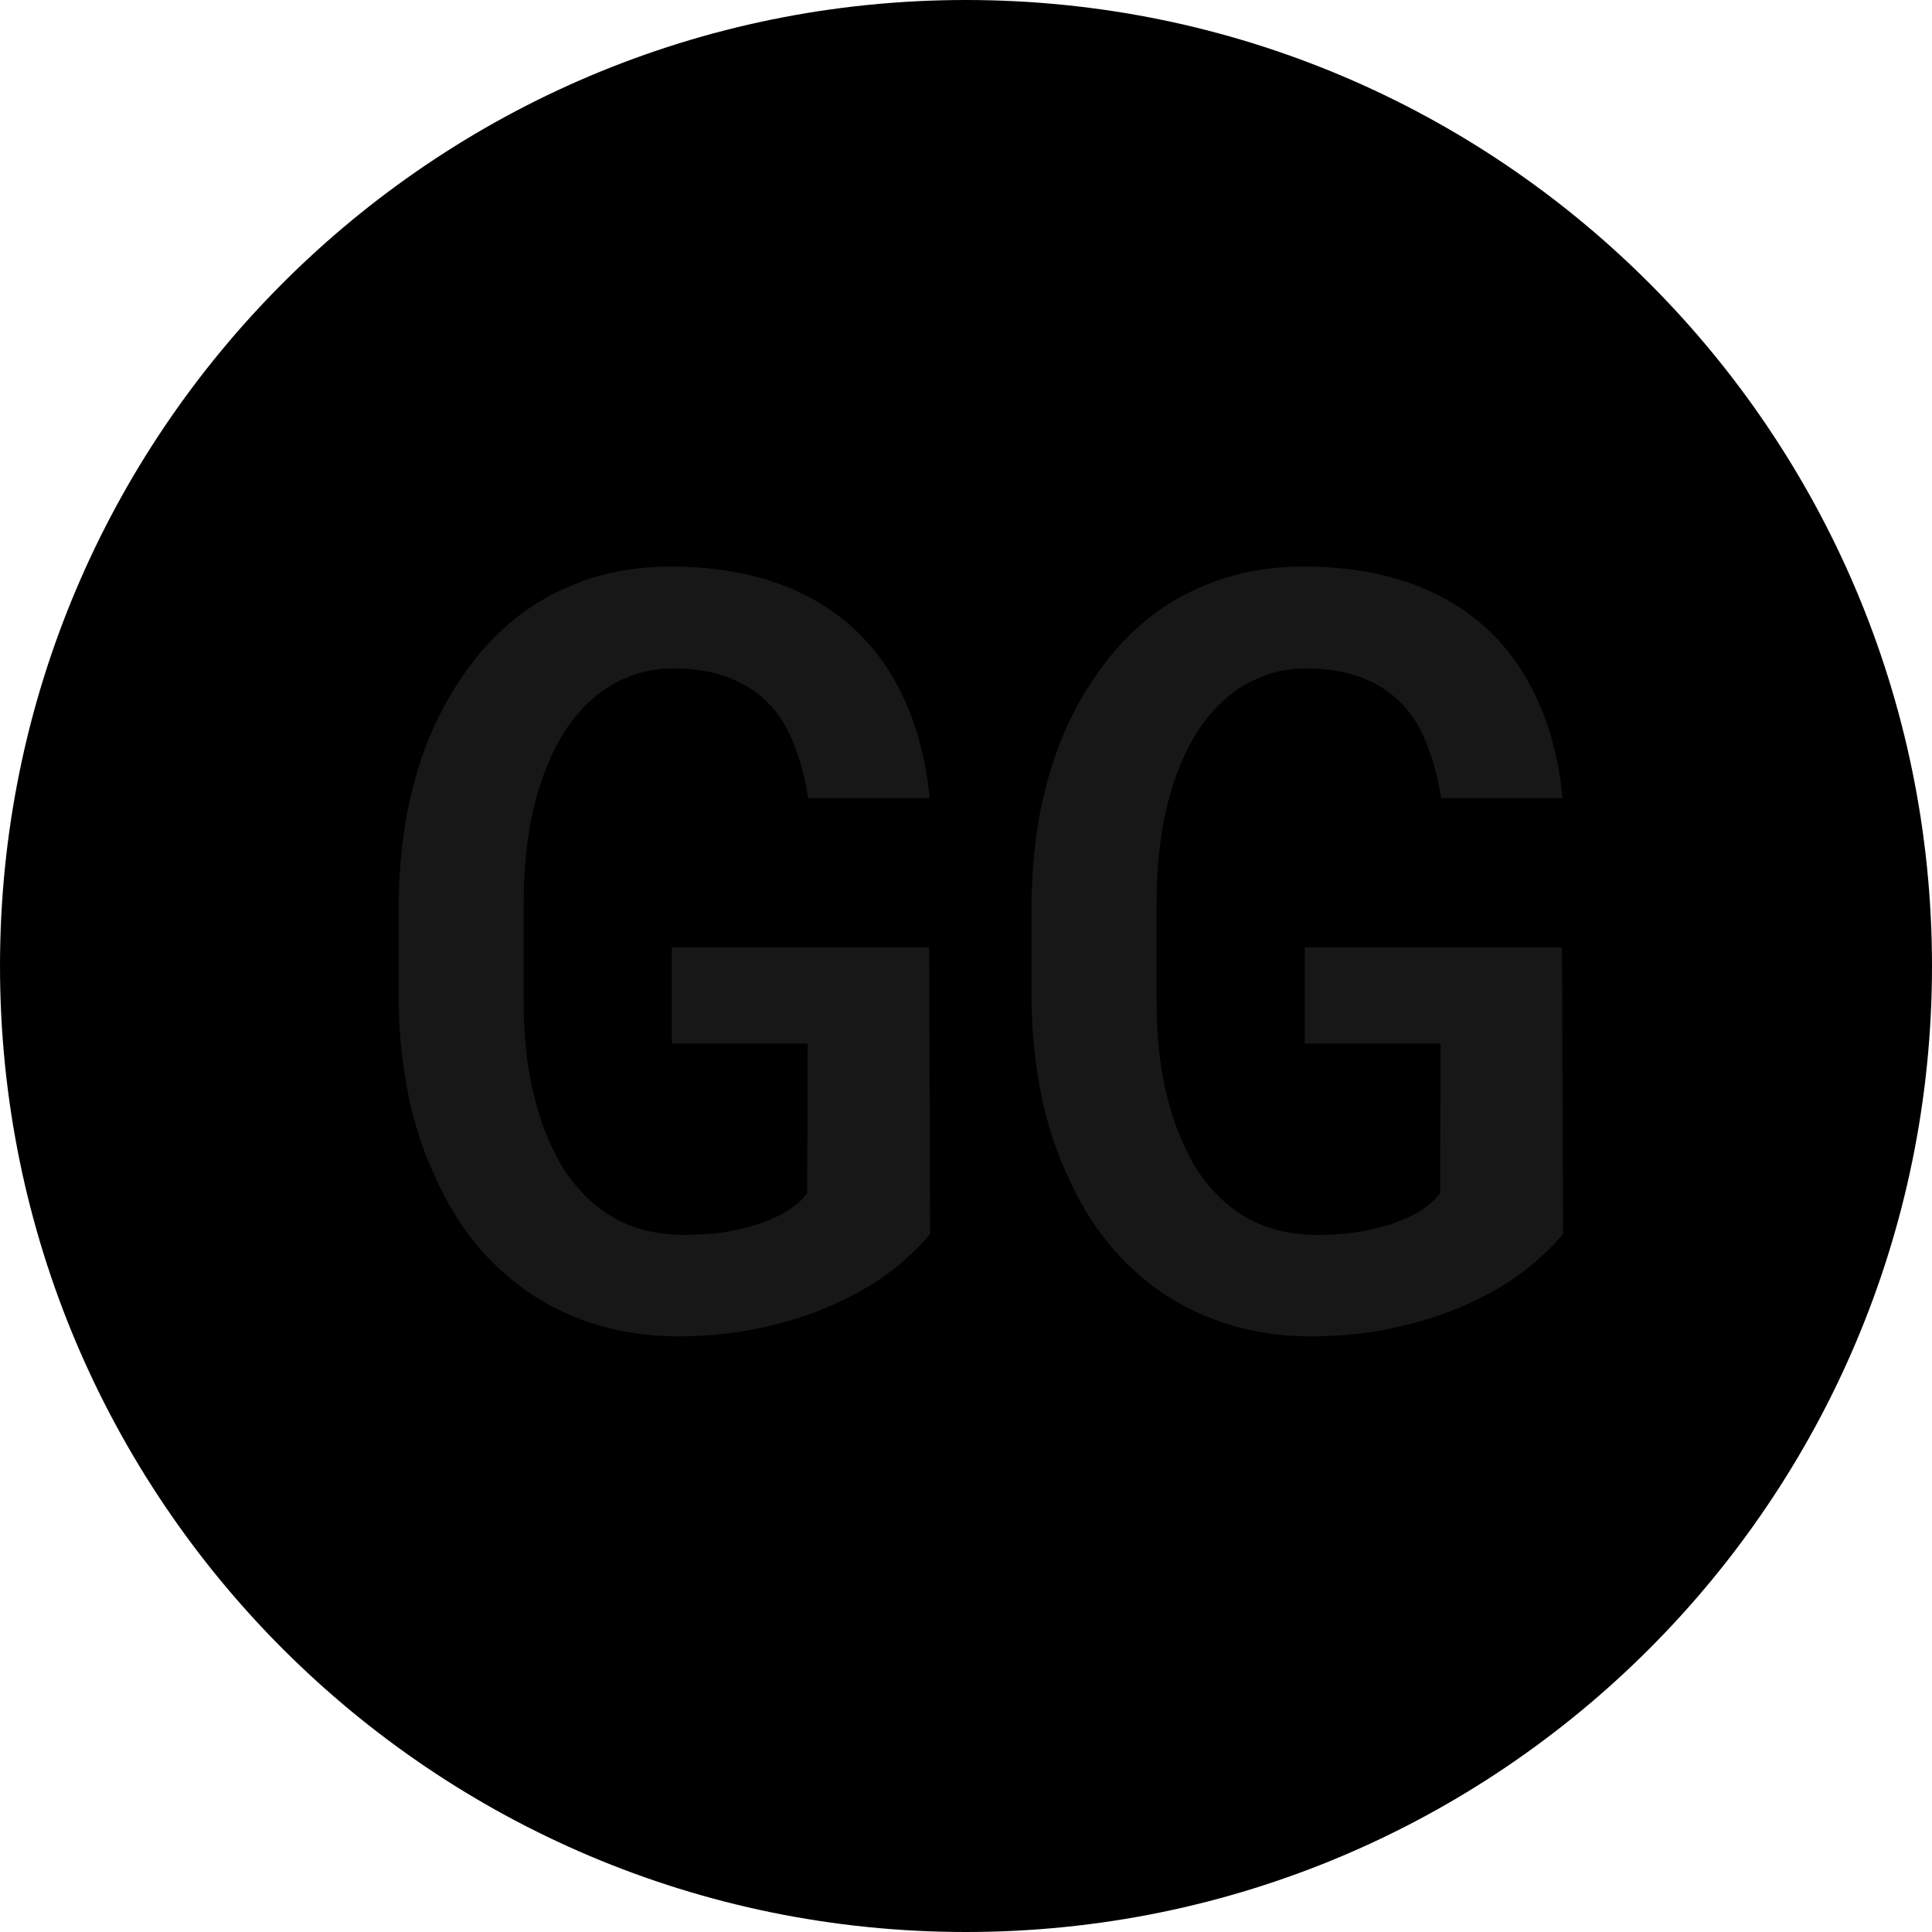
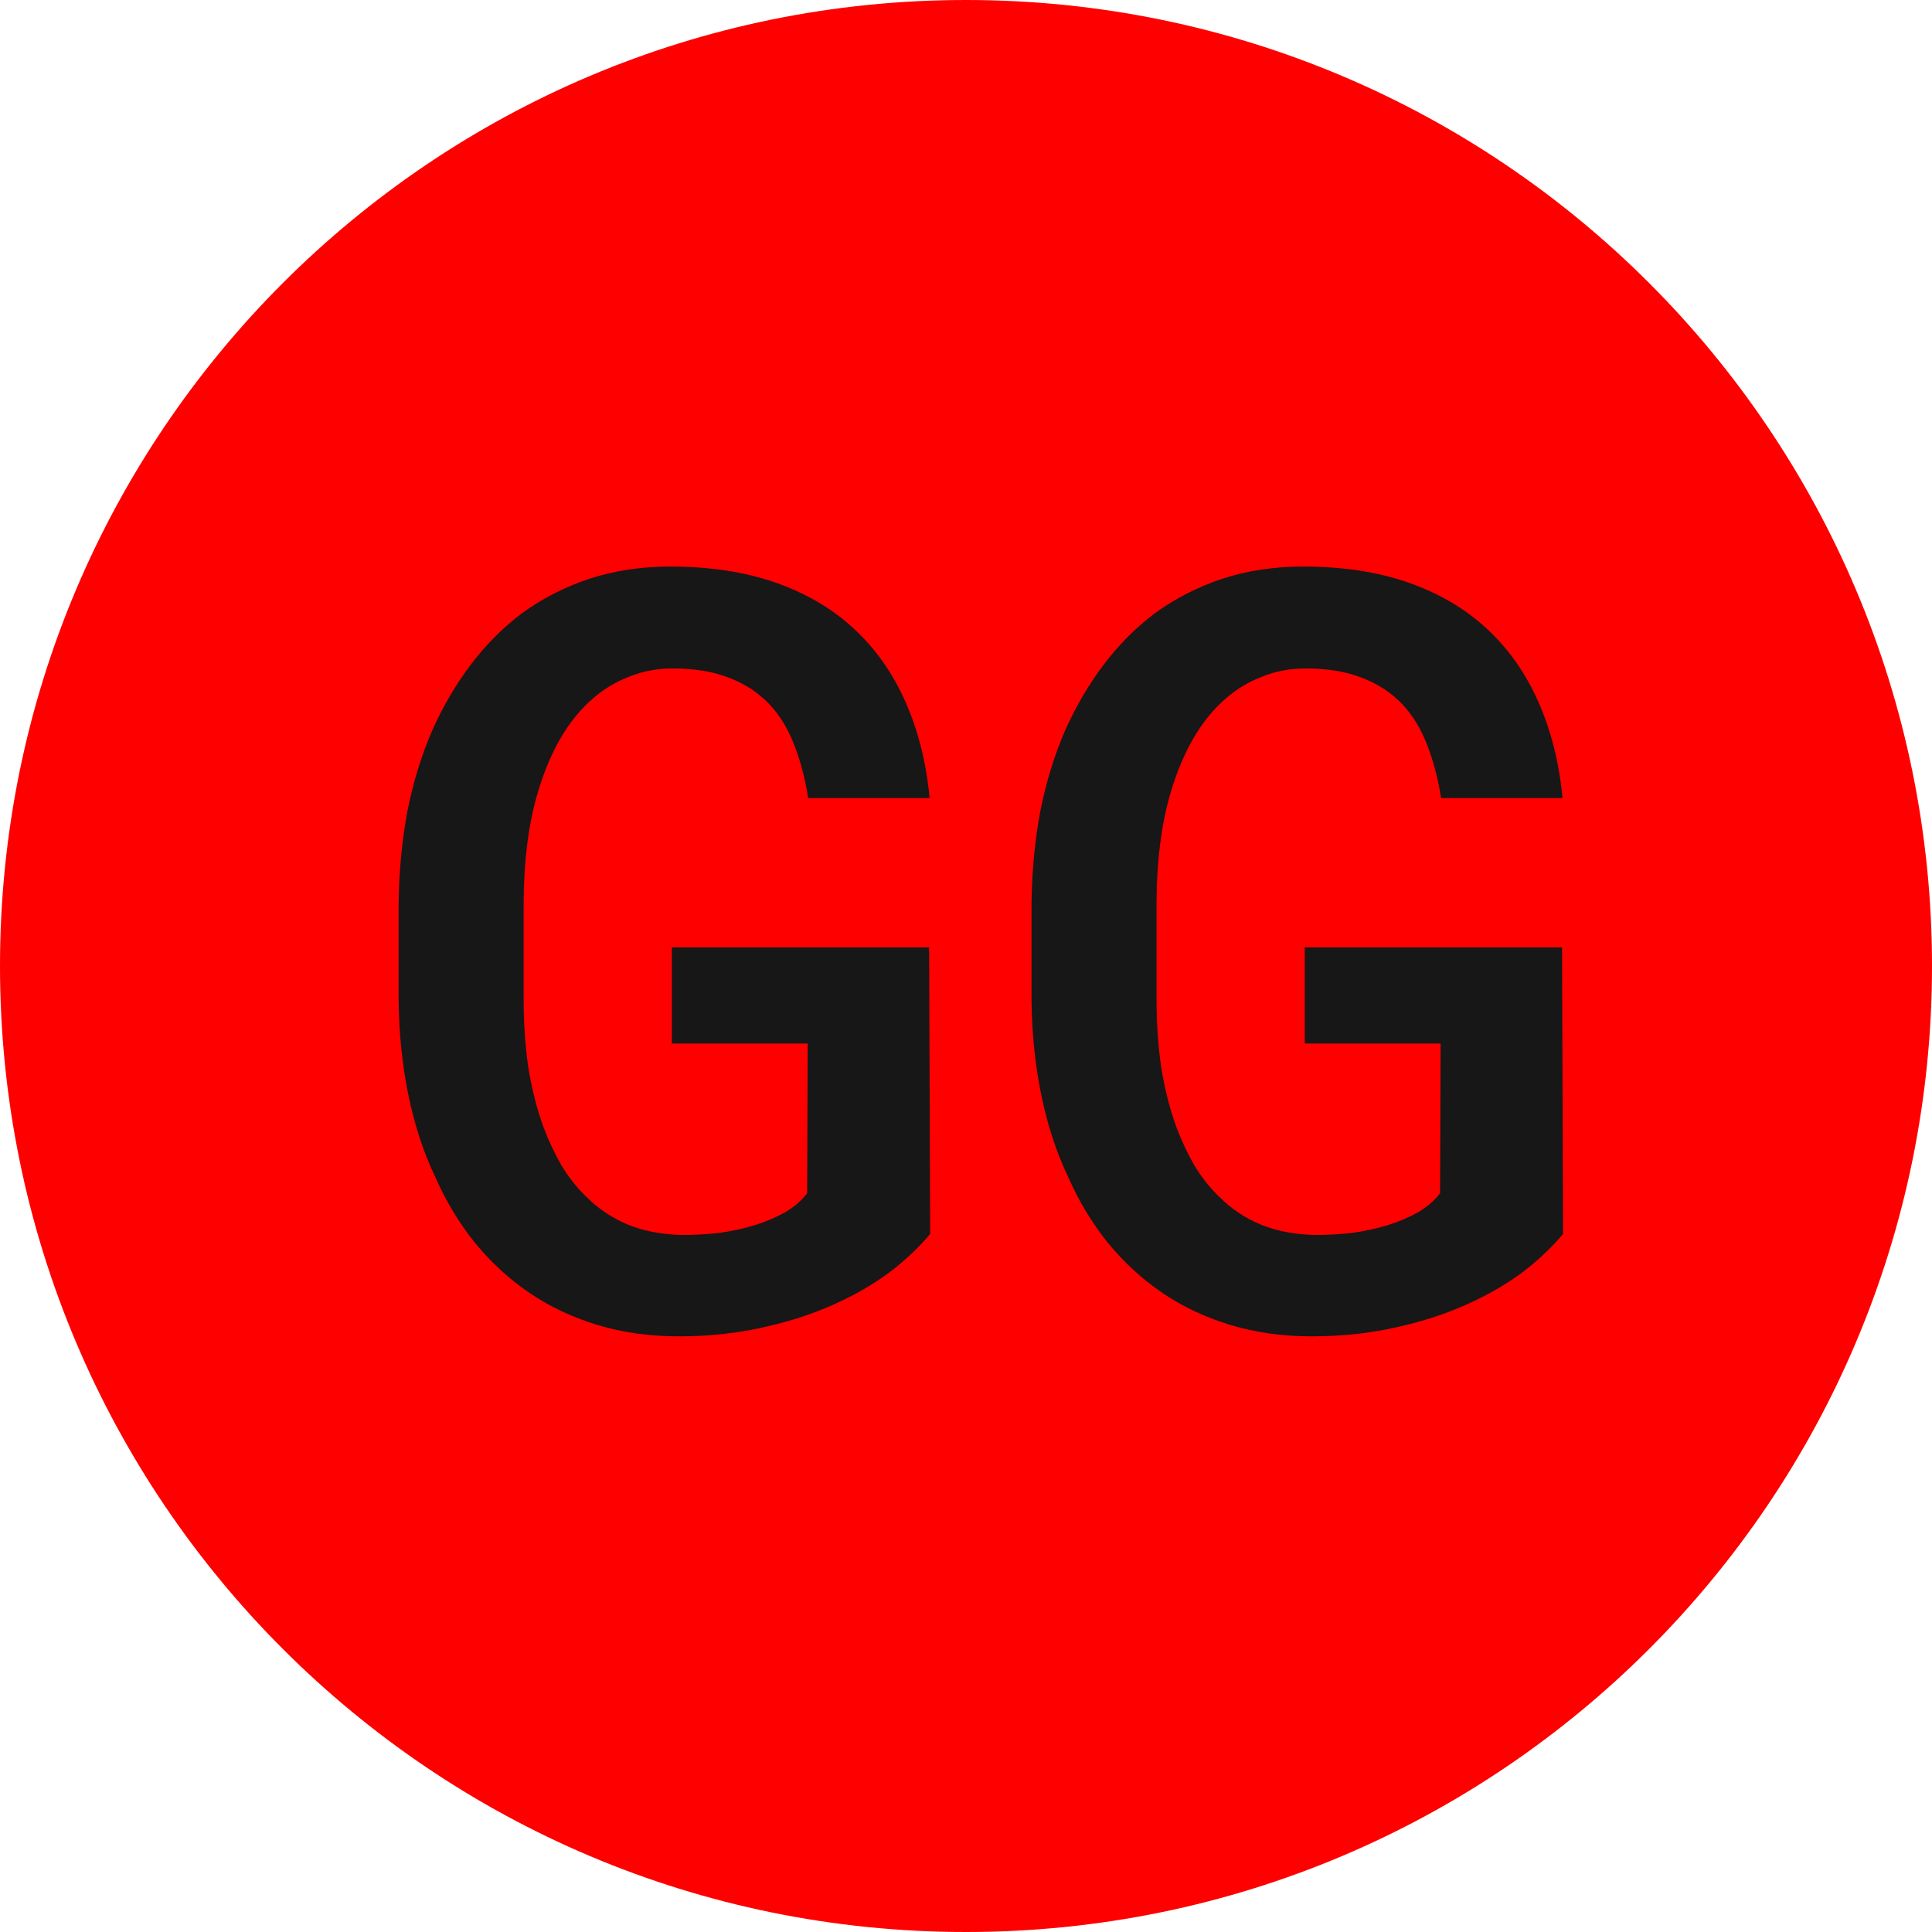
<svg xmlns="http://www.w3.org/2000/svg" width="220" height="220" viewBox="0 0 220 220" fill="none">
-   <circle cx="110" cy="110" r="110" fill="black" />
+   <circle cx="110" cy="110" r="110" fill="red" />
  <path d="M105.918 140.512C104.746 141.918 103.32 143.285 101.641 144.613C99.961 145.902 98.066 147.055 95.957 148.07C93.301 149.359 90.41 150.355 87.285 151.059C84.16 151.801 80.82 152.172 77.266 152.172C73.984 152.172 70.918 151.742 68.066 150.883C65.215 150.023 62.637 148.812 60.332 147.25C58.027 145.688 55.957 143.793 54.121 141.566C52.324 139.34 50.82 136.859 49.609 134.125C48.242 131.273 47.207 128.129 46.504 124.691C45.801 121.254 45.43 117.641 45.391 113.852V102.953C45.43 99.281 45.762 95.766 46.387 92.406C47.051 89.047 48.008 85.941 49.258 83.09C50.469 80.394 51.914 77.934 53.594 75.707C55.273 73.481 57.188 71.547 59.336 69.906C61.68 68.188 64.258 66.859 67.07 65.922C69.922 64.984 73.008 64.516 76.328 64.516C80.82 64.516 84.805 65.121 88.281 66.332C91.758 67.543 94.727 69.281 97.188 71.547C99.688 73.852 101.66 76.644 103.105 79.926C104.551 83.168 105.469 86.82 105.859 90.883H92.031C91.68 88.656 91.152 86.644 90.449 84.848C89.746 83.012 88.809 81.469 87.637 80.219C86.387 78.891 84.844 77.875 83.008 77.172C81.211 76.469 79.082 76.117 76.621 76.117C74.824 76.117 73.164 76.43 71.641 77.055C70.117 77.641 68.75 78.461 67.539 79.516C66.133 80.727 64.902 82.231 63.848 84.027C62.832 85.785 61.992 87.758 61.328 89.945C60.742 91.859 60.312 93.91 60.039 96.098C59.766 98.285 59.629 100.531 59.629 102.836V113.852C59.629 116.547 59.805 119.105 60.156 121.527C60.547 123.949 61.113 126.195 61.855 128.266C62.441 129.828 63.125 131.293 63.906 132.66C64.727 134.027 65.684 135.238 66.777 136.293C68.144 137.66 69.727 138.715 71.523 139.457C73.359 140.199 75.43 140.59 77.734 140.629C79.102 140.629 80.488 140.551 81.894 140.395C83.301 140.199 84.648 139.906 85.938 139.516C87.188 139.125 88.34 138.637 89.394 138.051C90.449 137.426 91.289 136.703 91.914 135.883L91.973 118.832H76.504V107.875H105.801L105.918 140.512ZM177.988 140.512C176.816 141.918 175.391 143.285 173.711 144.613C172.031 145.902 170.137 147.055 168.027 148.07C165.371 149.359 162.48 150.355 159.355 151.059C156.23 151.801 152.891 152.172 149.336 152.172C146.055 152.172 142.988 151.742 140.137 150.883C137.285 150.023 134.707 148.812 132.402 147.25C130.098 145.688 128.027 143.793 126.191 141.566C124.395 139.34 122.891 136.859 121.68 134.125C120.312 131.273 119.277 128.129 118.574 124.691C117.871 121.254 117.5 117.641 117.461 113.852V102.953C117.5 99.281 117.832 95.766 118.457 92.406C119.121 89.047 120.078 85.941 121.328 83.09C122.539 80.394 123.984 77.934 125.664 75.707C127.344 73.481 129.258 71.547 131.406 69.906C133.75 68.188 136.328 66.859 139.141 65.922C141.992 64.984 145.078 64.516 148.398 64.516C152.891 64.516 156.875 65.121 160.352 66.332C163.828 67.543 166.797 69.281 169.258 71.547C171.758 73.852 173.73 76.644 175.176 79.926C176.621 83.168 177.539 86.82 177.93 90.883H164.102C163.75 88.656 163.223 86.644 162.52 84.848C161.816 83.012 160.879 81.469 159.707 80.219C158.457 78.891 156.914 77.875 155.078 77.172C153.281 76.469 151.152 76.117 148.691 76.117C146.895 76.117 145.234 76.43 143.711 77.055C142.188 77.641 140.82 78.461 139.609 79.516C138.203 80.727 136.973 82.231 135.918 84.027C134.902 85.785 134.062 87.758 133.398 89.945C132.812 91.859 132.383 93.91 132.109 96.098C131.836 98.285 131.699 100.531 131.699 102.836V113.852C131.699 116.547 131.875 119.105 132.227 121.527C132.617 123.949 133.184 126.195 133.926 128.266C134.512 129.828 135.195 131.293 135.977 132.66C136.797 134.027 137.754 135.238 138.848 136.293C140.215 137.66 141.797 138.715 143.594 139.457C145.43 140.199 147.5 140.59 149.805 140.629C151.172 140.629 152.559 140.551 153.965 140.395C155.371 140.199 156.719 139.906 158.008 139.516C159.258 139.125 160.41 138.637 161.465 138.051C162.52 137.426 163.359 136.703 163.984 135.883L164.043 118.832H148.574V107.875H177.871L177.988 140.512Z" id="logo" fill="#171717" />
</svg>
